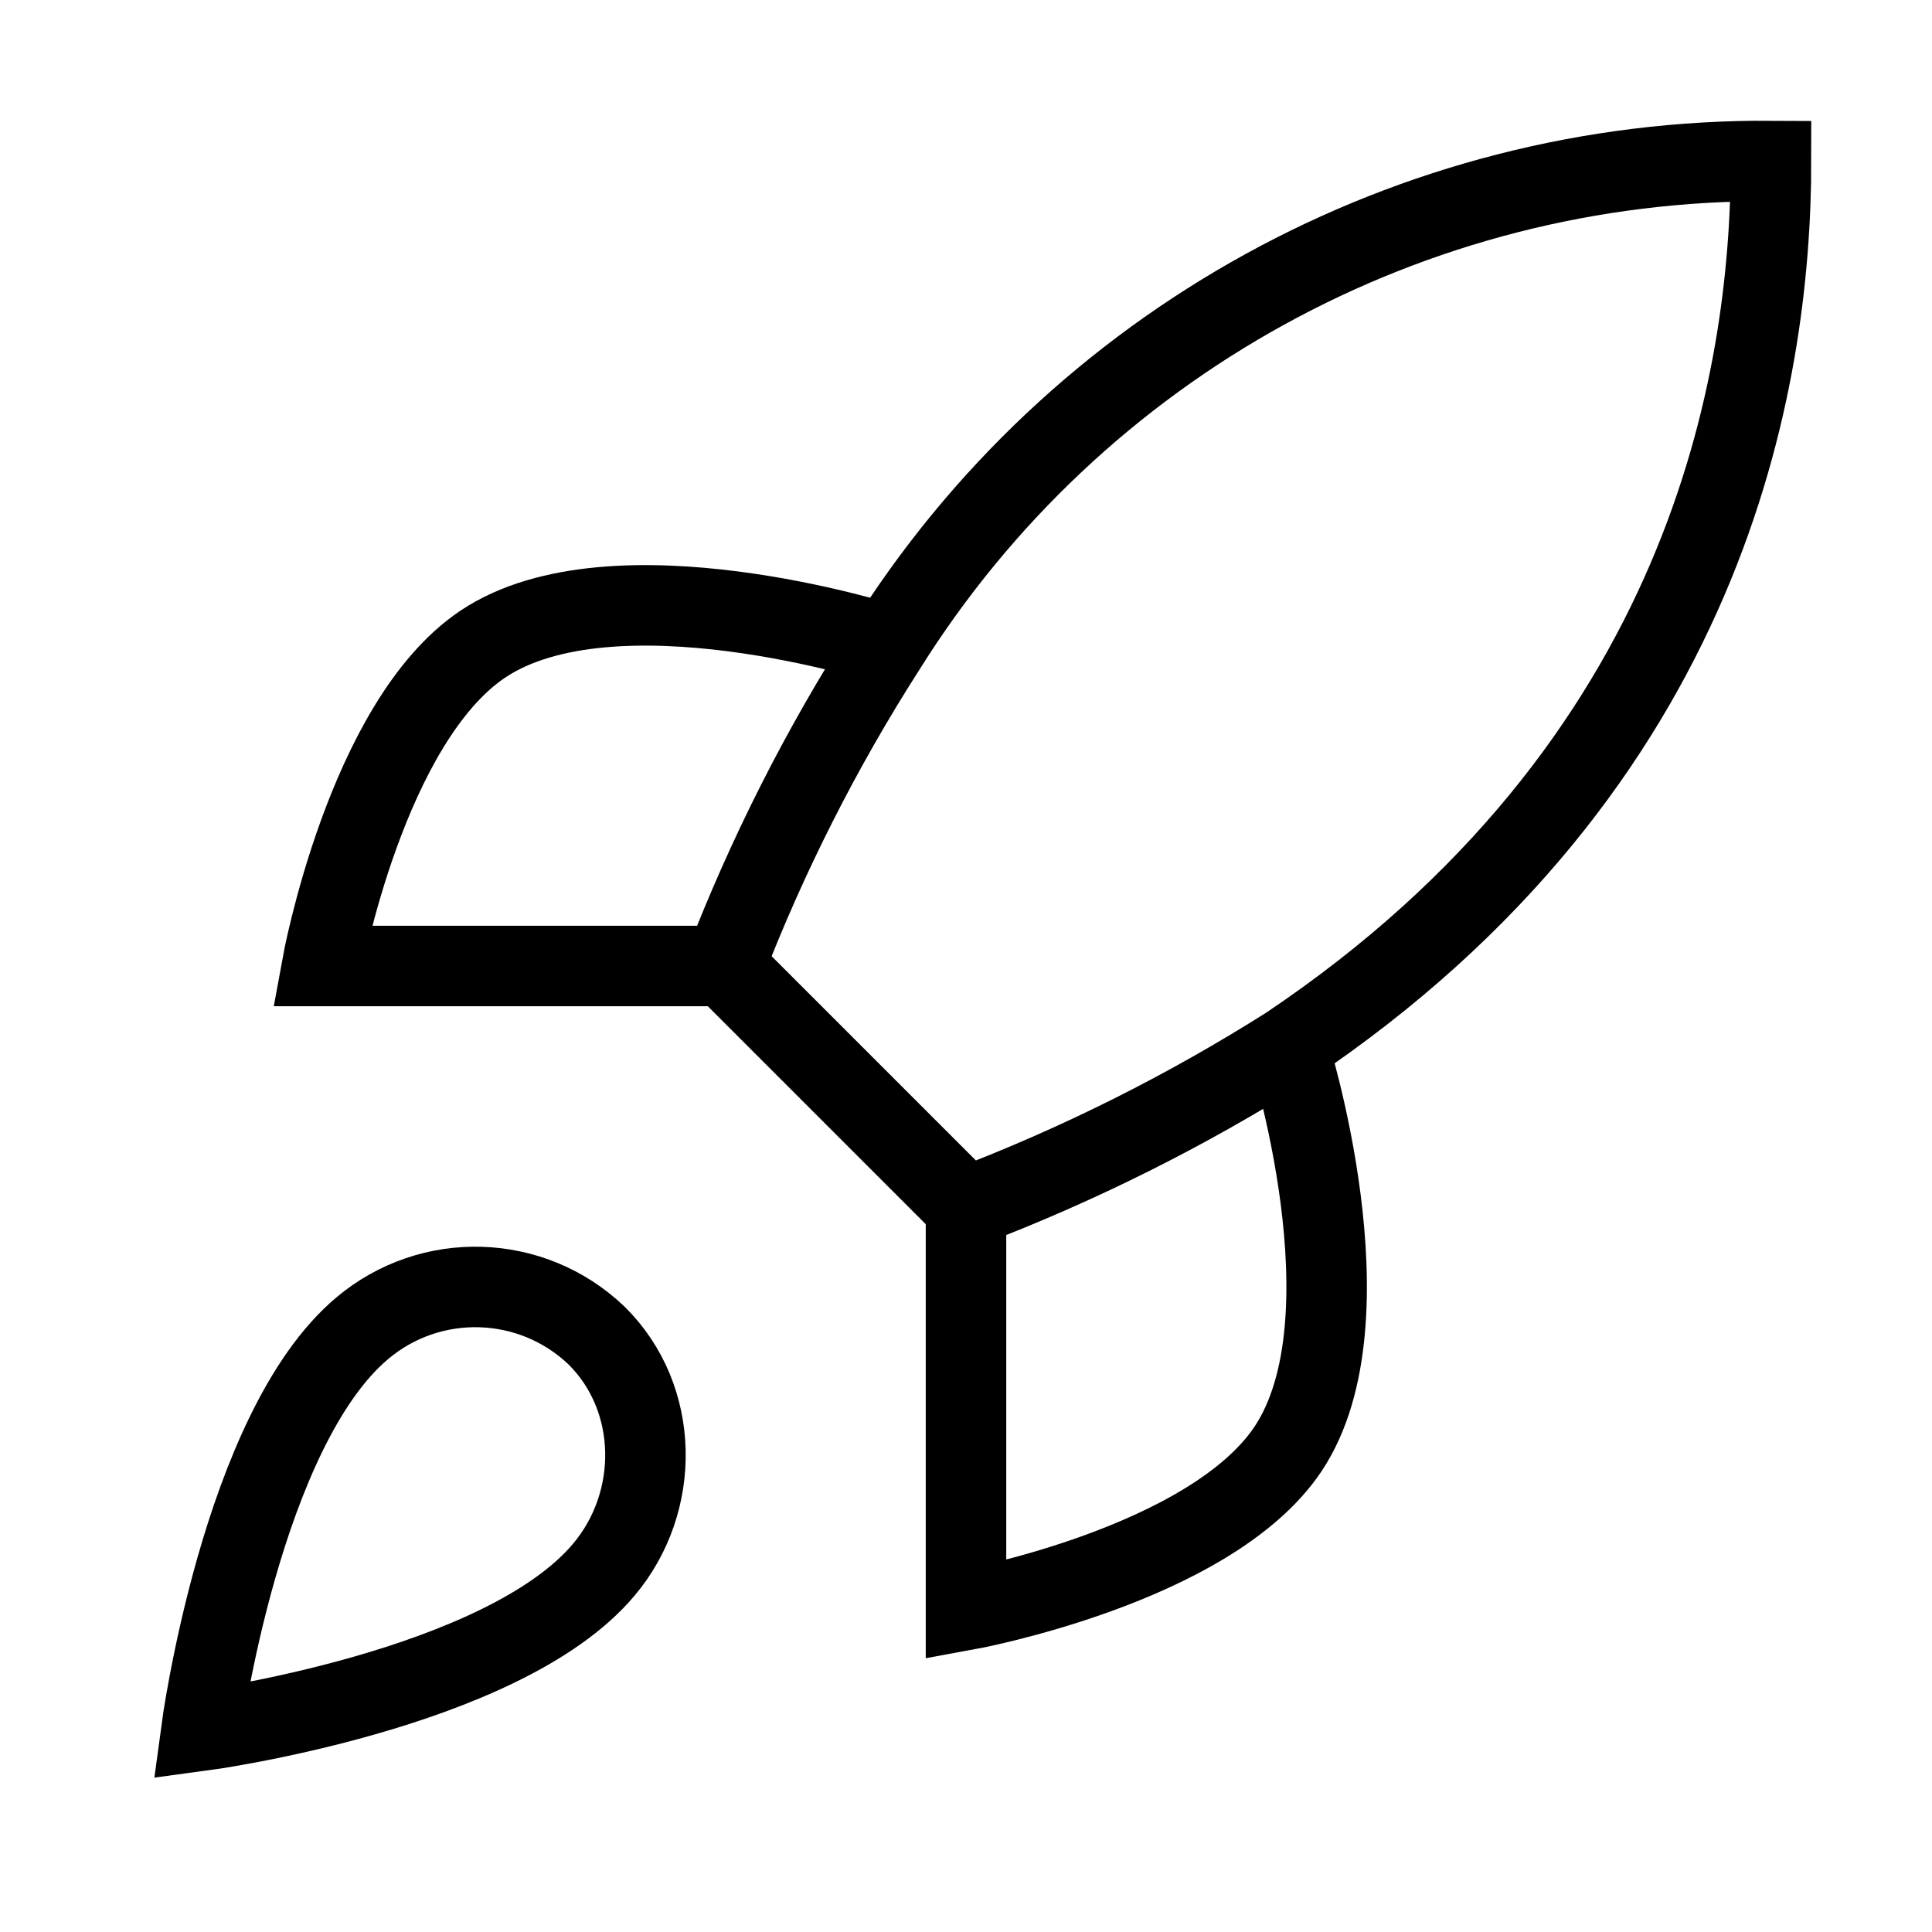
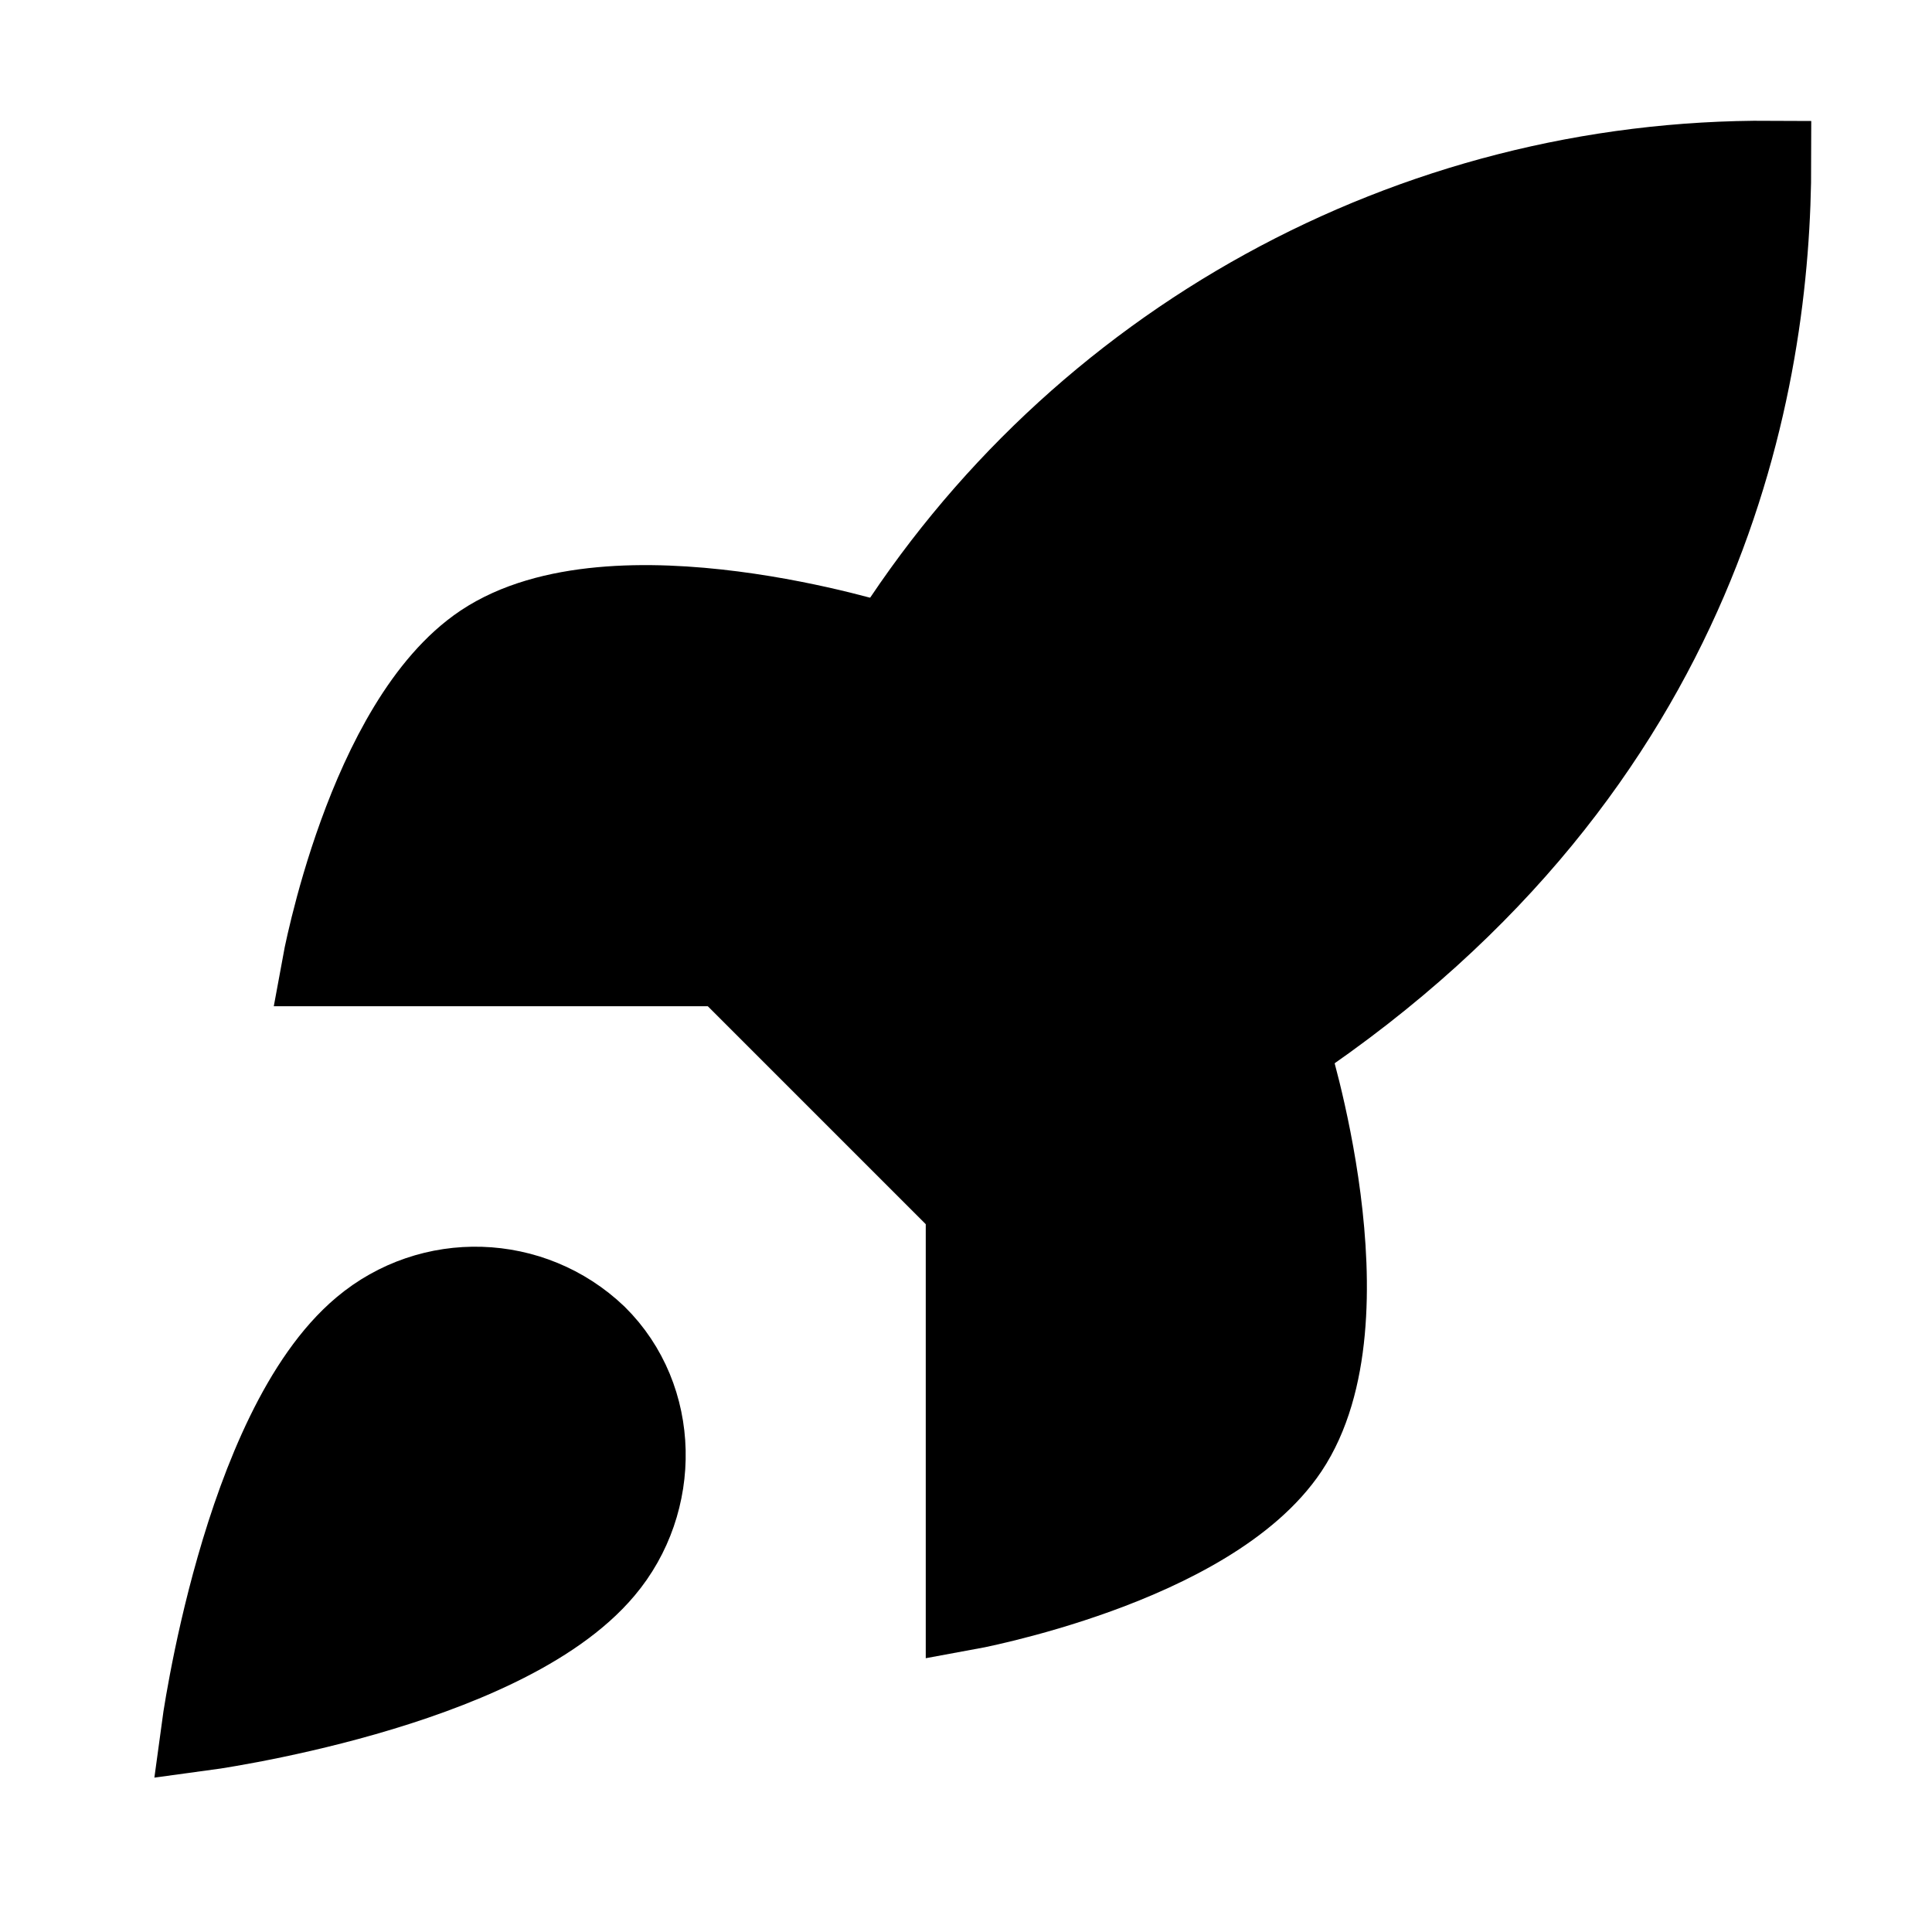
- <svg xmlns="http://www.w3.org/2000/svg" width="24" height="24" viewBox="0 0 24 24" fill="none" stroke="currentColor" strokeWidth="2" strokeLinecap="round" strokeLinejoin="round" className="lucide lucide-rocket">
+ <svg xmlns="http://www.w3.org/2000/svg" width="24" height="24" viewBox="0 0 24 24" fill="black" stroke="black" strokeWidth="2" strokeLinecap="round" strokeLinejoin="round" className="lucide lucide-rocket">
  <path d="M4.5 16.5c-1.5 1.26-2 5-2 5s3.74-.5 5-2c.71-.84.7-2.13-.09-2.91a2.18 2.18 0 0 0-2.91-.09z" />
  <path d="m12 15-3-3a22 22 0 0 1 2-3.95A12.88 12.88 0 0 1 22 2c0 2.72-.78 7.5-6 11a22.35 22.35 0 0 1-4 2z" />
  <path d="M9 12H4s.55-3.03 2-4c1.62-1.08 5 0 5 0" />
  <path d="M12 15v5s3.03-.55 4-2c1.08-1.62 0-5 0-5" />
</svg>
